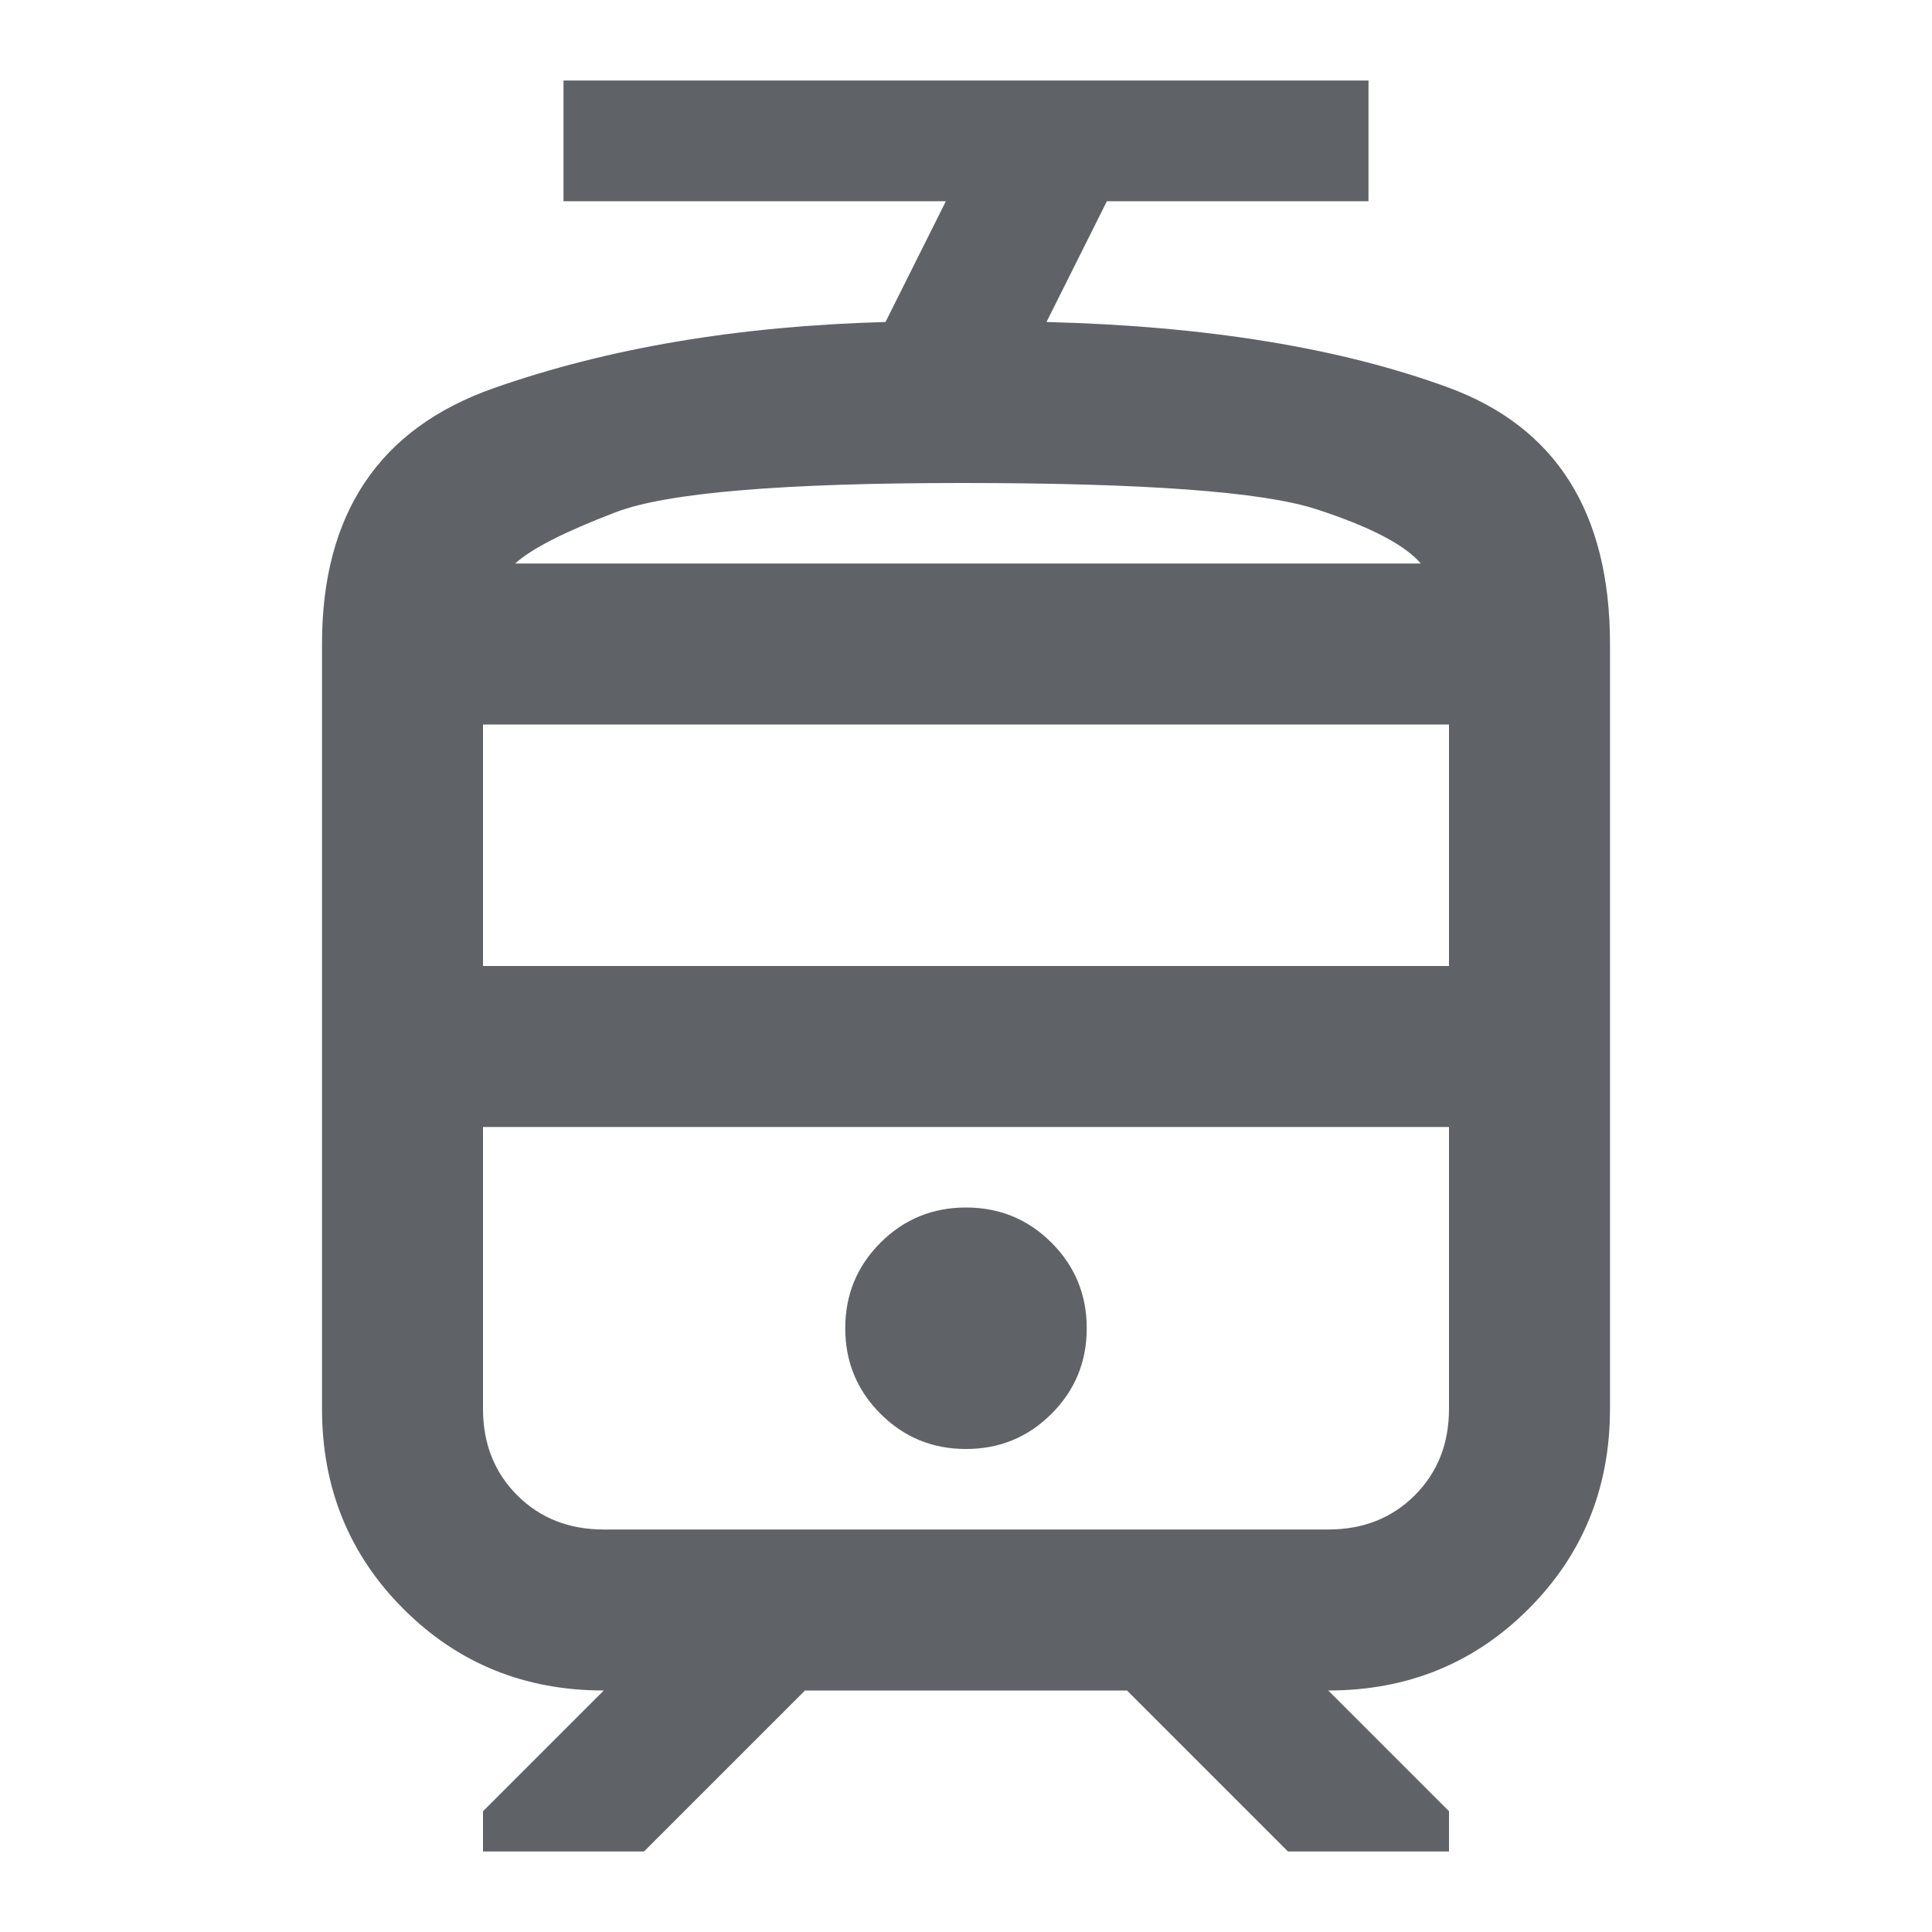
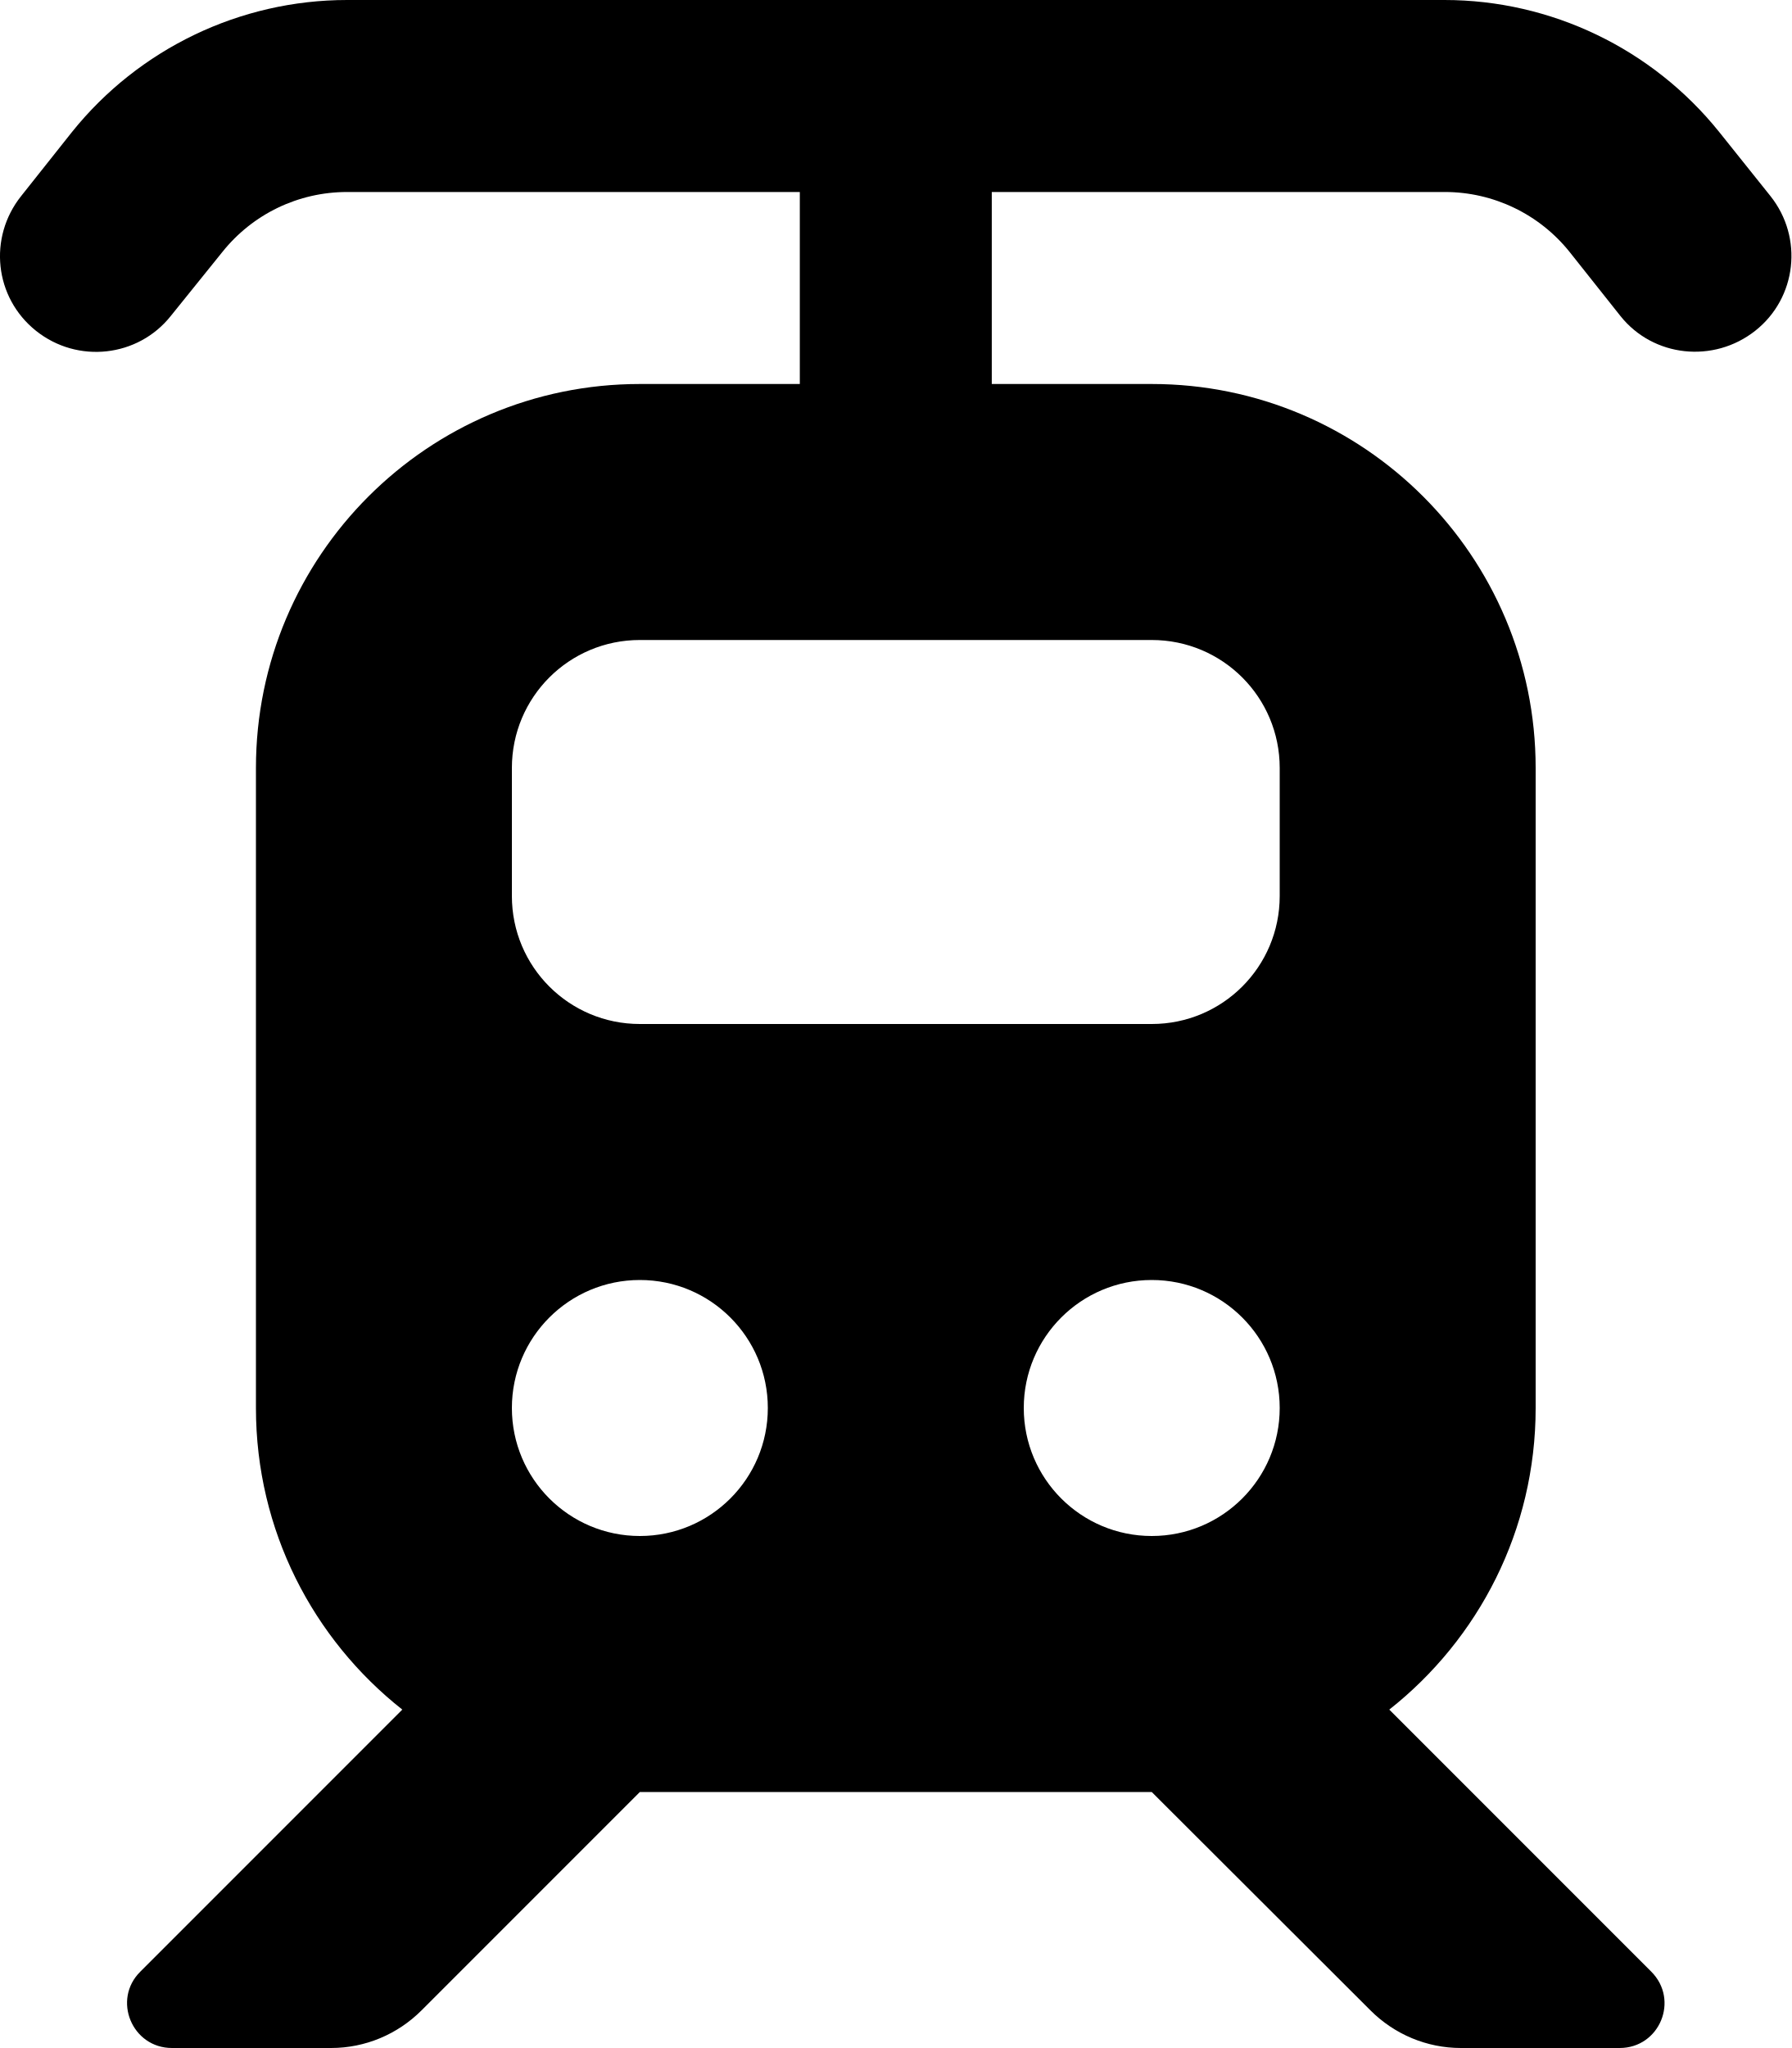
- <svg xmlns="http://www.w3.org/2000/svg" height="24px" viewBox="0 -960 960 960" width="24px" fill="#5f6368">
-   <path d="M160-260v-380q0-97 85-127t195-33l30-60H280v-60h400v60H550l-30 60q119 3 199.5 32.5T800-640v380q0 59-40.5 99.5T660-120l60 60v20h-80l-80-80H400l-80 80h-80v-20l60-60q-59 0-99.5-40.5T160-260Zm500-140H240h480-60ZM480-240q25 0 42.5-17.5T540-300q0-25-17.5-42.5T480-360q-25 0-42.5 17.5T420-300q0 25 17.5 42.5T480-240Zm-2-440h228-450 222ZM240-480h480v-120H240v120Zm60 280h360q26 0 43-17t17-43v-140H240v140q0 26 17 43t43 17Zm178-520q-134 0-172 14.5T256-680h450q-12-14-52-27t-176-13Z" />
+ <svg xmlns="http://www.w3.org/2000/svg" viewBox="0 0 448 512">
+   <path d="M86.8 48c-12.2 0-23.6 5.5-31.2 15L42.7 79C34.5 89.3 19.4 91 9 82.7S-3 59.4 5.3 49L18 33C34.7 12.2 60 0 86.8 0L361.2 0c26.7 0 52 12.2 68.7 33l12.8 16c8.3 10.4 6.6 25.5-3.8 33.7s-25.5 6.6-33.7-3.7L392.5 63c-7.6-9.5-19.1-15-31.2-15L248 48l0 48 40 0c53 0 96 43 96 96l0 160c0 30.6-14.3 57.8-36.6 75.4l65.5 65.5c7.1 7.1 2.1 19.1-7.9 19.1l-39.7 0c-8.5 0-16.6-3.4-22.6-9.4L288 448l-128 0-54.6 54.6c-6 6-14.1 9.4-22.6 9.4L43 512c-10 0-15-12.1-7.9-19.1l65.5-65.5C78.3 409.8 64 382.6 64 352l0-160c0-53 43-96 96-96l40 0 0-48L86.8 48zM160 160c-17.7 0-32 14.3-32 32l0 32c0 17.7 14.3 32 32 32l128 0c17.7 0 32-14.3 32-32l0-32c0-17.7-14.3-32-32-32l-128 0zm32 192a32 32 0 1 0 -64 0 32 32 0 1 0 64 0zm96 32a32 32 0 1 0 0-64 32 32 0 1 0 0 64z" />
</svg>
